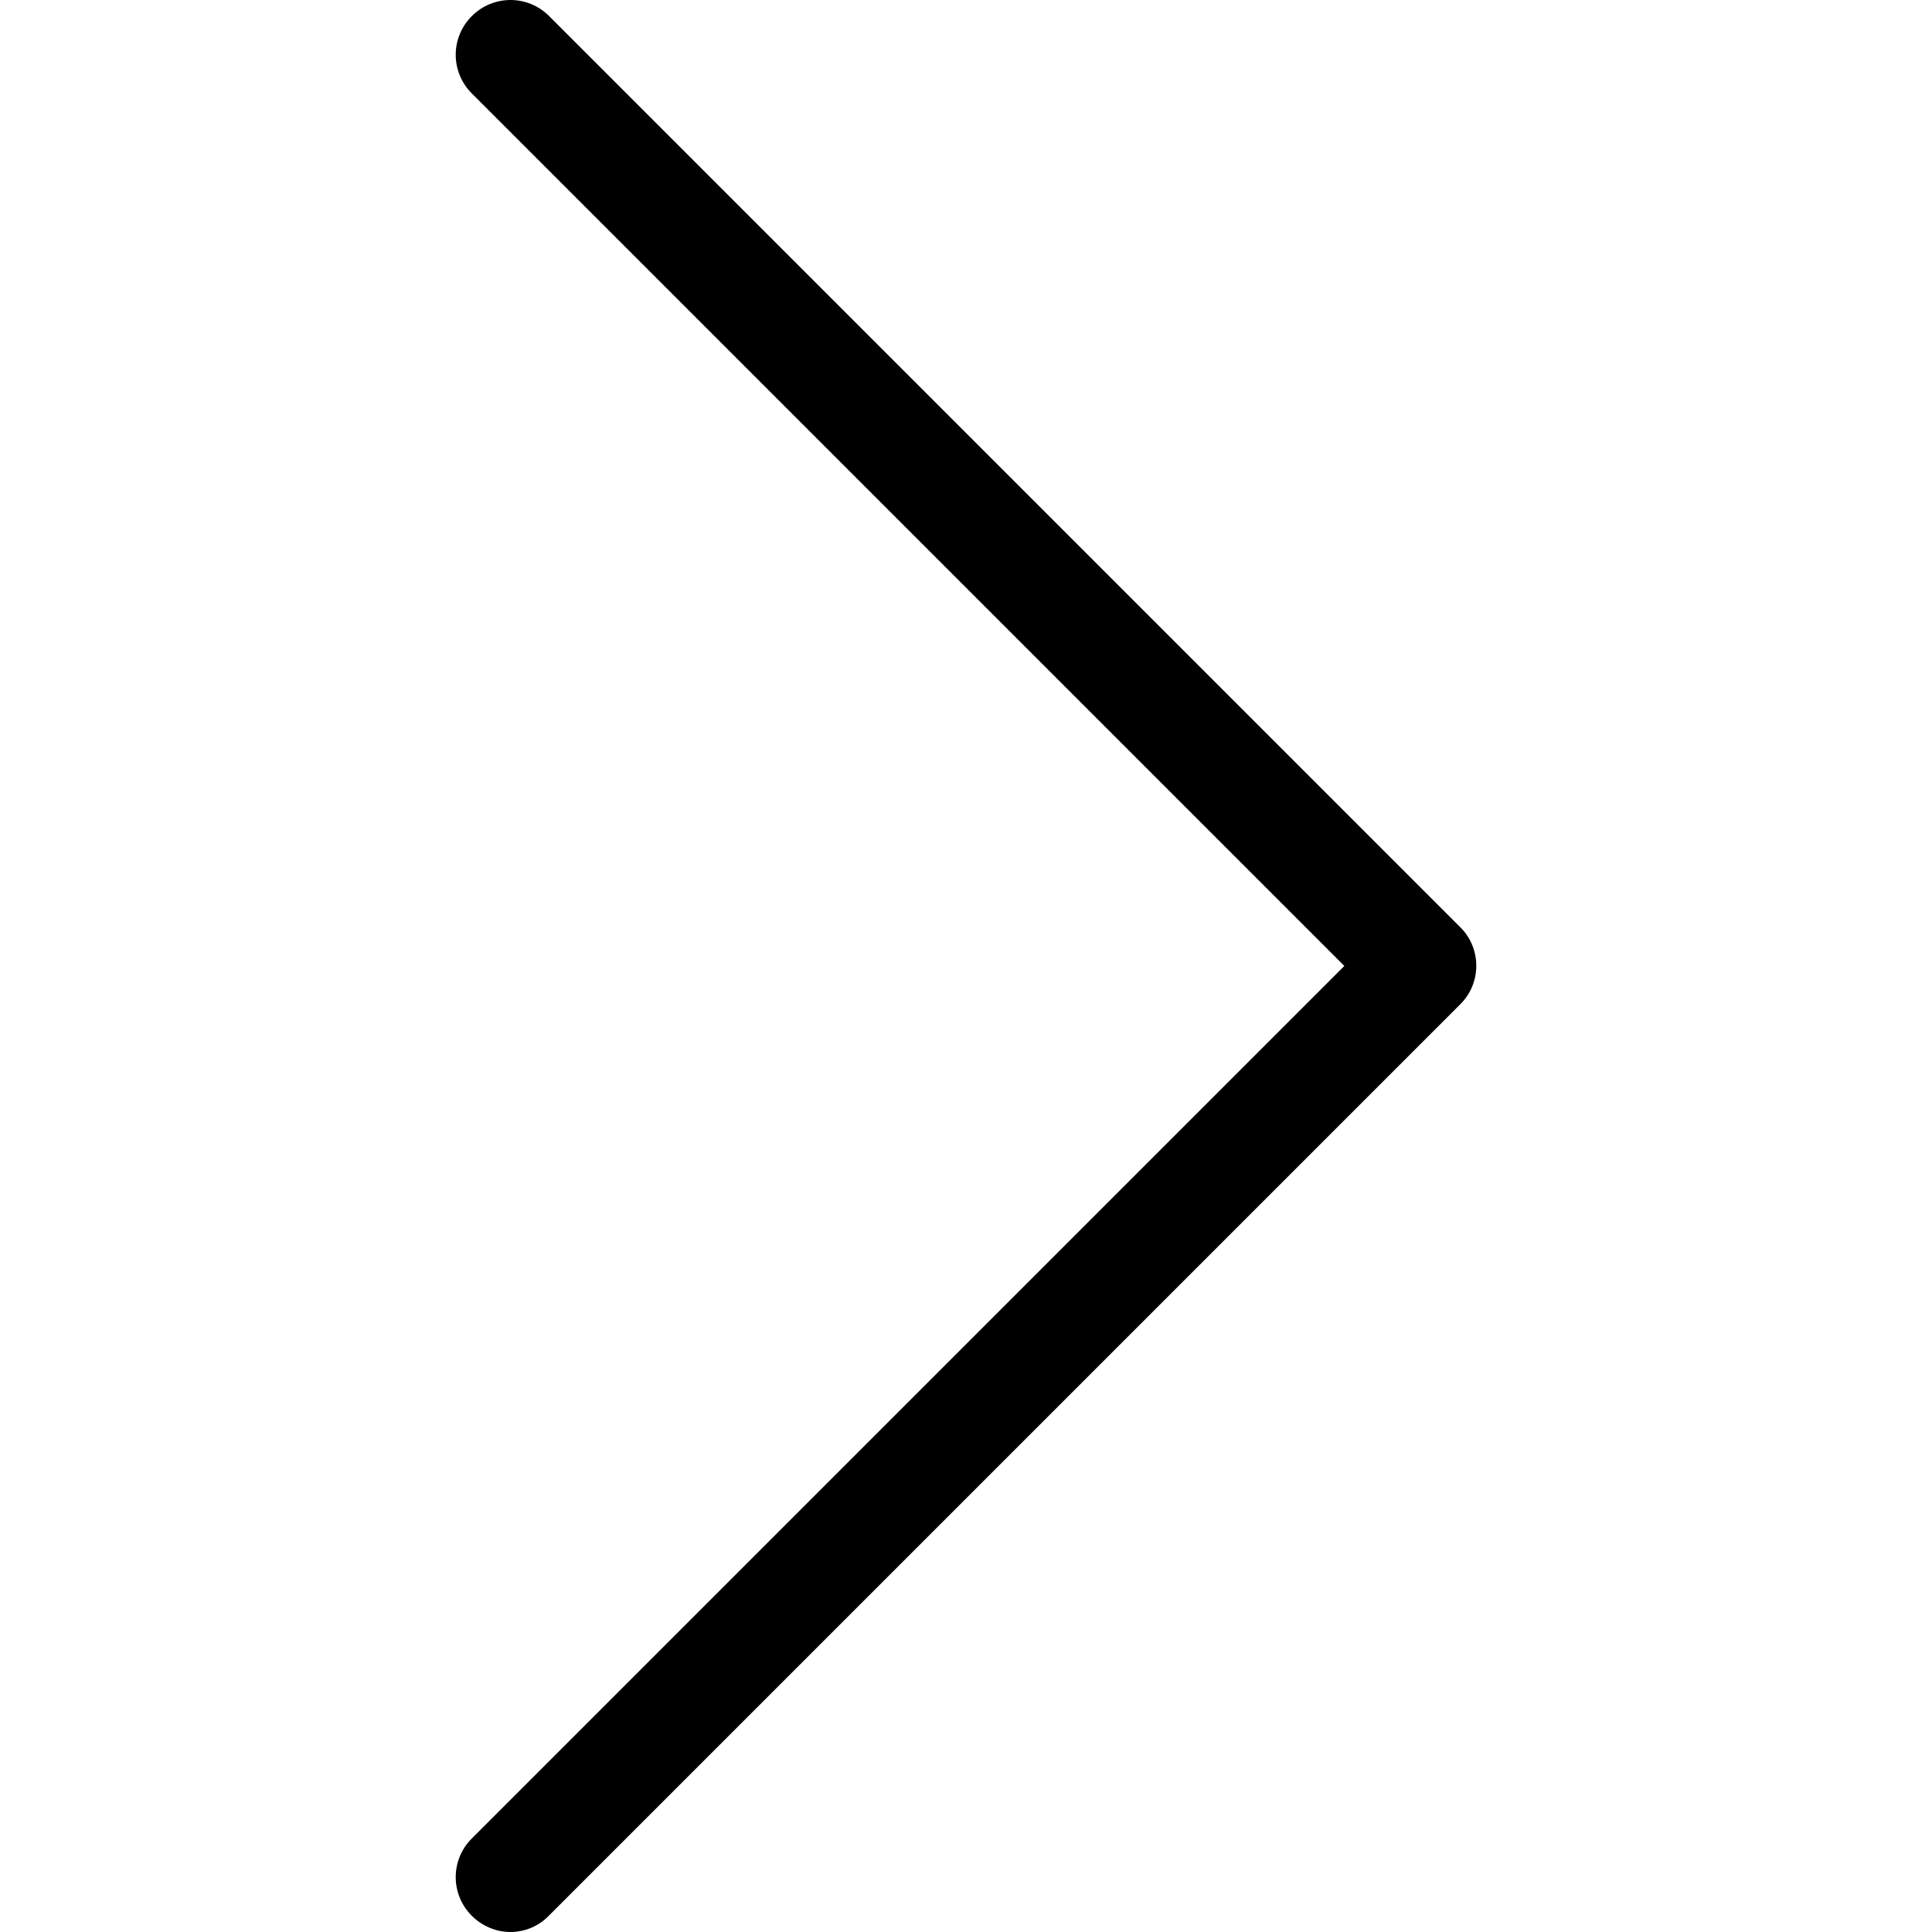
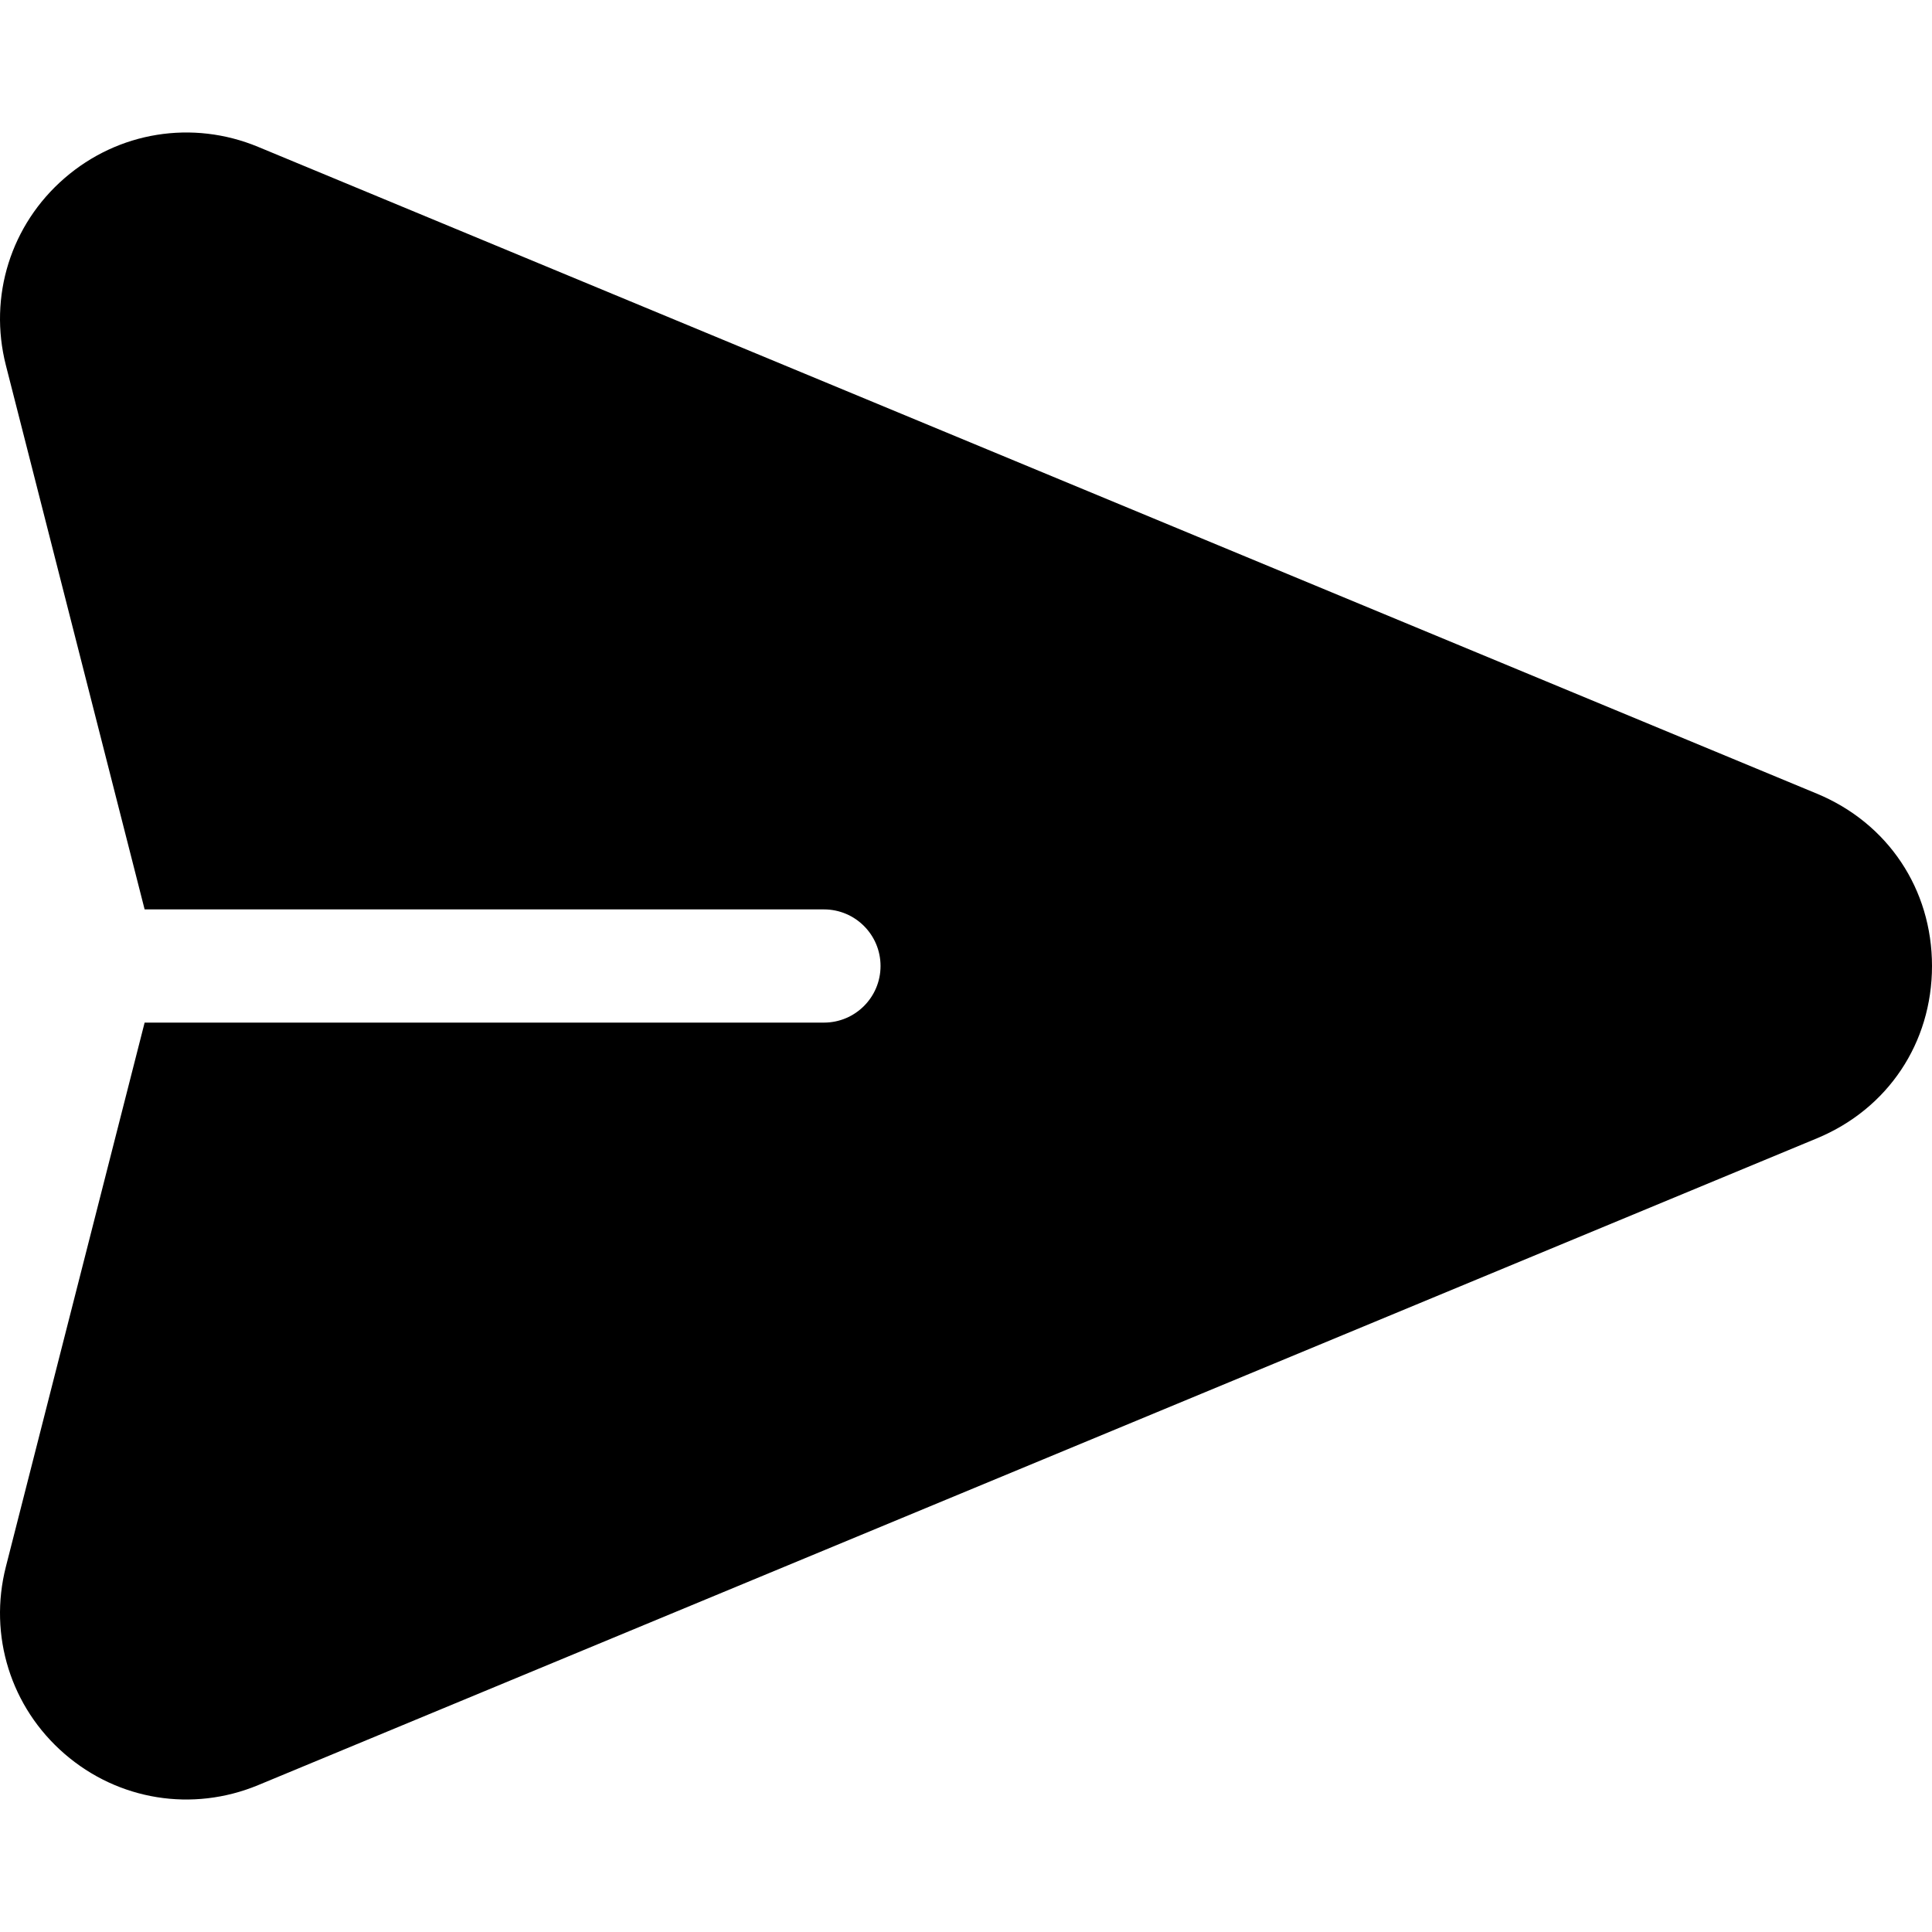
- <svg xmlns="http://www.w3.org/2000/svg" version="1.1" id="Capa_1" x="0px" y="0px" viewBox="0 0 477.175 477.175" style="enable-background:new 0 0 477.175 477.175;" xml:space="preserve">
+ <svg xmlns="http://www.w3.org/2000/svg" version="1.1" id="Capa_1" x="0px" y="0px" viewBox="0 0 512 512" style="enable-background:new 0 0 512 512;" xml:space="preserve">
  <g>
-     <path d="M360.731,229.075l-225.1-225.1c-5.3-5.3-13.8-5.3-19.1,0s-5.3,13.8,0,19.1l215.5,215.5l-215.5,215.5   c-5.3,5.3-5.3,13.8,0,19.1c2.6,2.6,6.1,4,9.5,4c3.4,0,6.9-1.3,9.5-4l225.1-225.1C365.931,242.875,365.931,234.275,360.731,229.075z   " />
+     <g>
+       <path d="M481.508,210.336L68.414,38.926c-17.403-7.222-37.064-4.045-51.309,8.287C2.86,59.547-3.098,78.551,1.558,96.808    L38.327,241h180.026c8.284,0,15.001,6.716,15.001,15.001c0,8.284-6.716,15.001-15.001,15.001H38.327L1.558,415.193    c-4.656,18.258,1.301,37.262,15.547,49.595c14.274,12.357,33.937,15.495,51.31,8.287l413.094-171.409    C500.317,293.862,512,276.364,512,256.001C512,235.638,500.317,218.139,481.508,210.336z" />
+     </g>
  </g>
  <g>
</g>
  <g>
</g>
  <g>
</g>
  <g>
</g>
  <g>
</g>
  <g>
</g>
  <g>
</g>
  <g>
</g>
  <g>
</g>
  <g>
</g>
  <g>
</g>
  <g>
</g>
  <g>
</g>
  <g>
</g>
  <g>
</g>
</svg>
